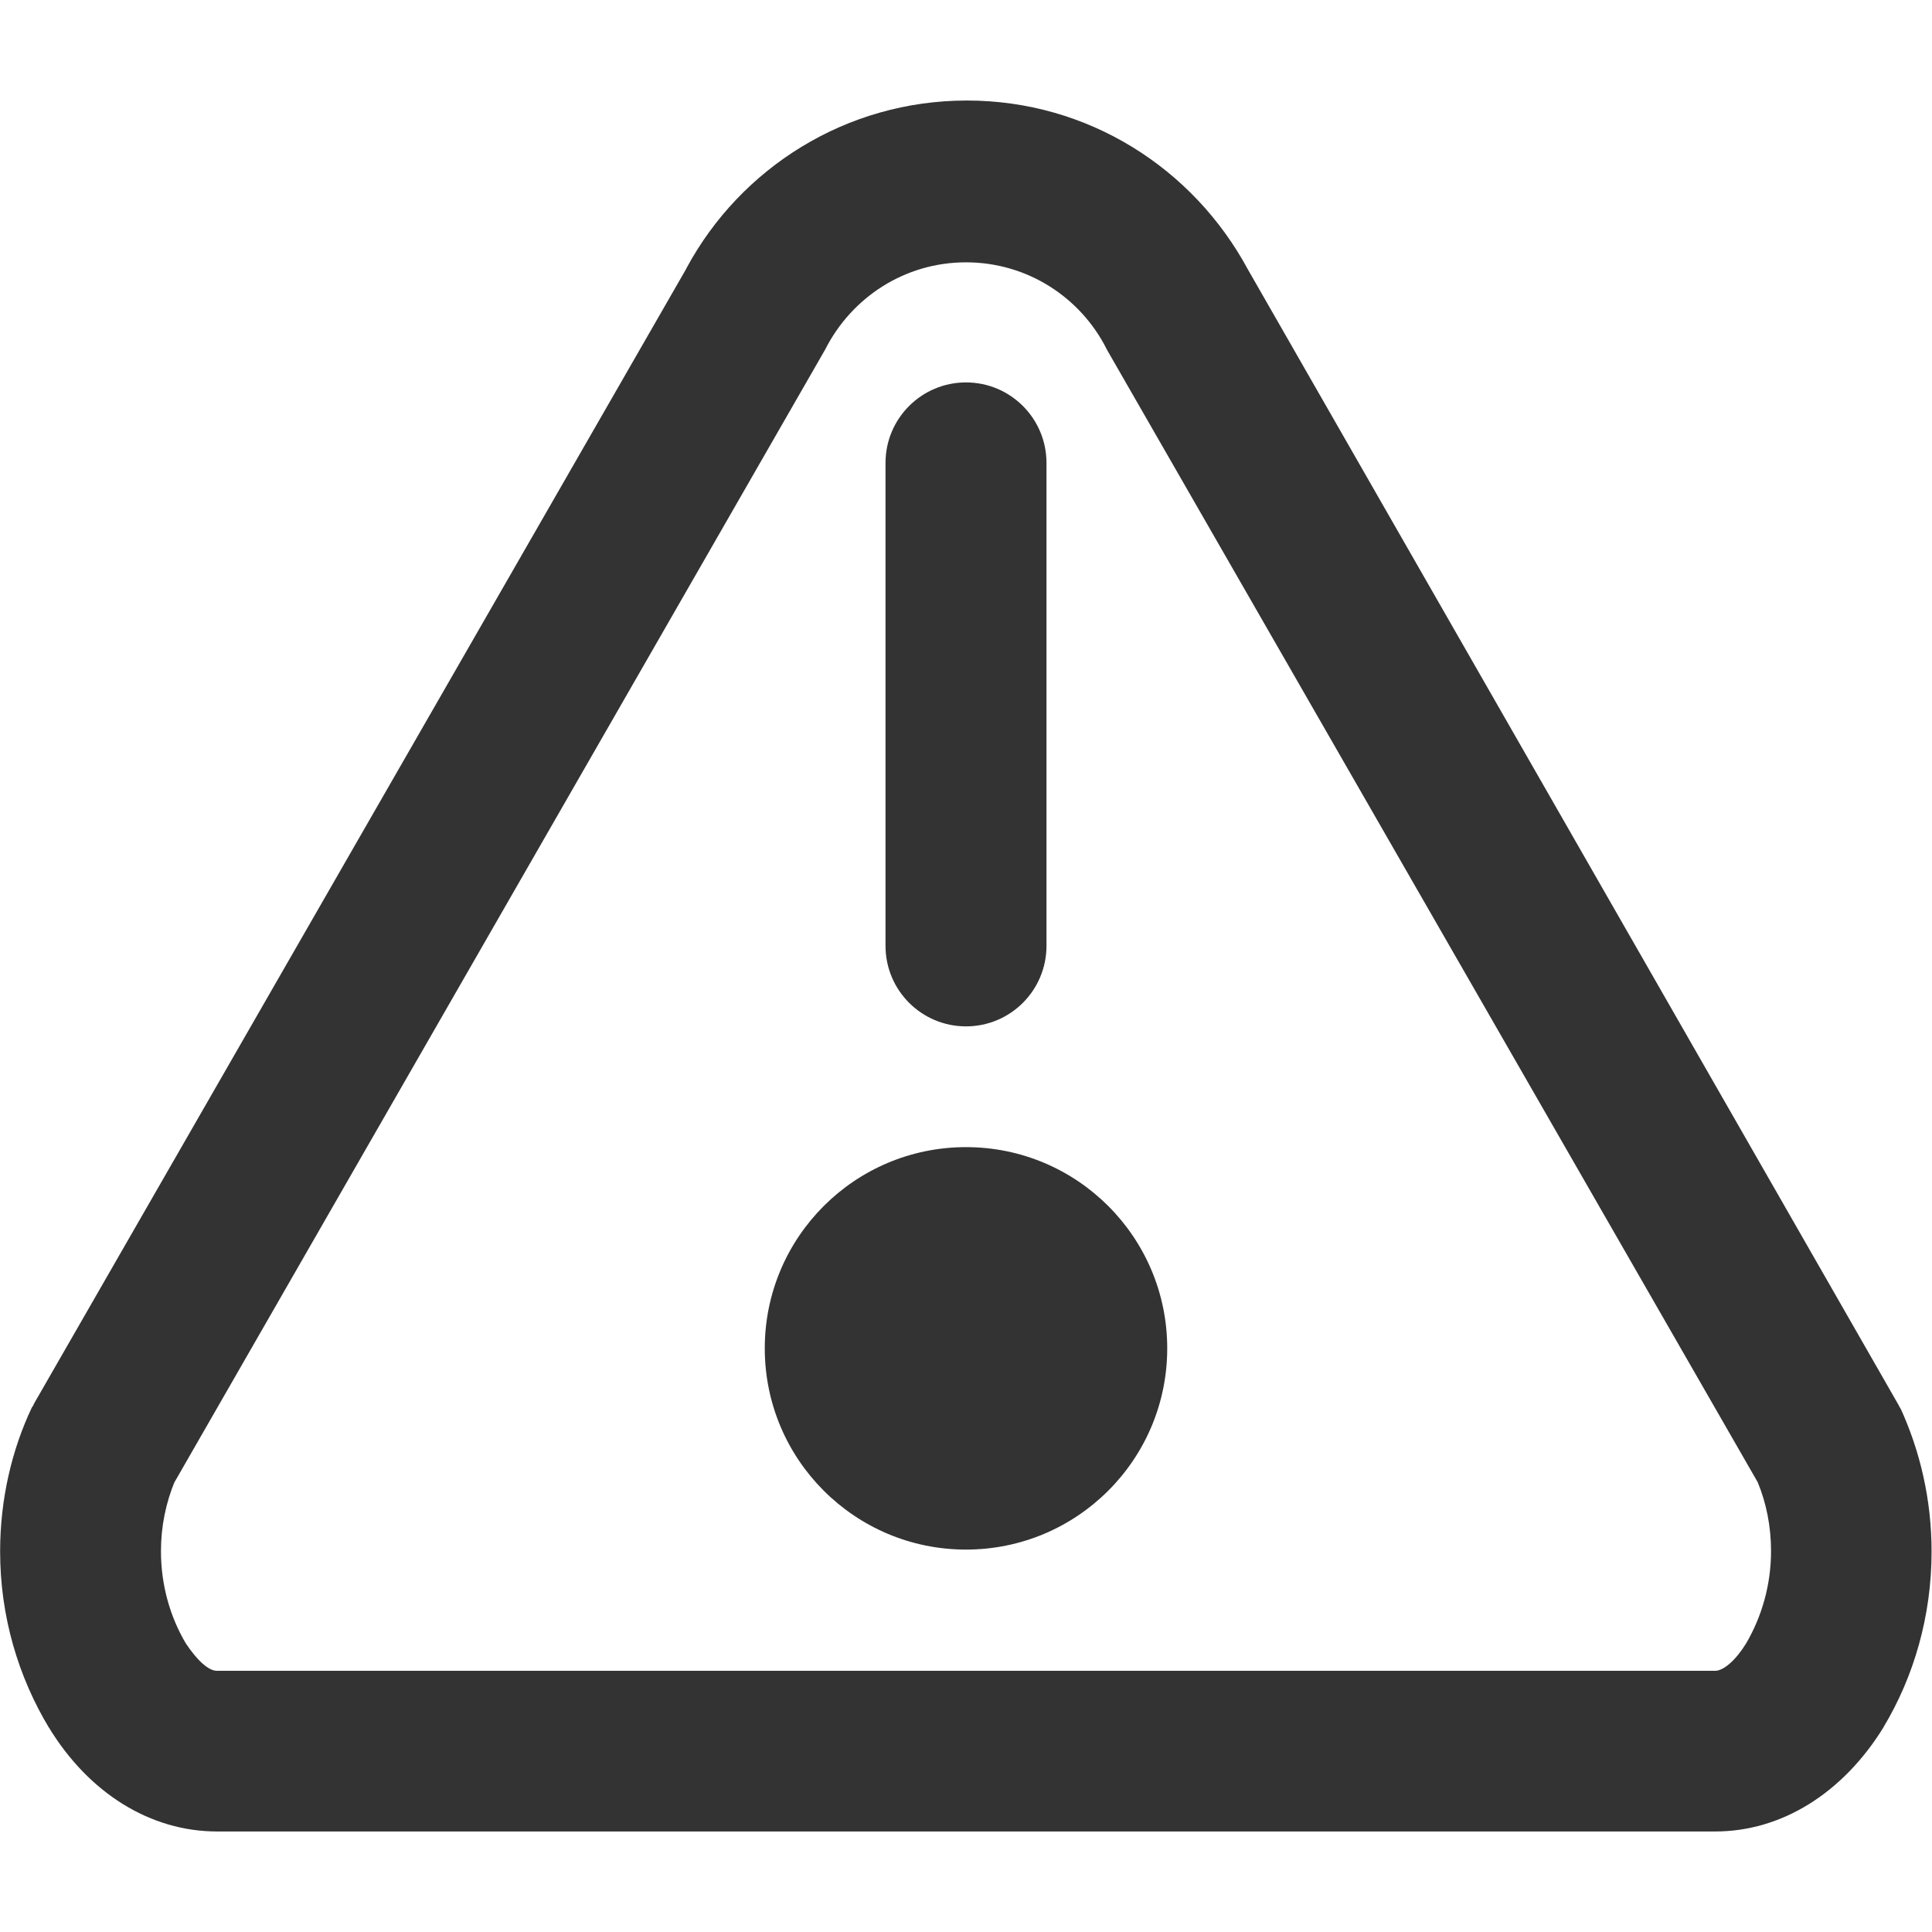
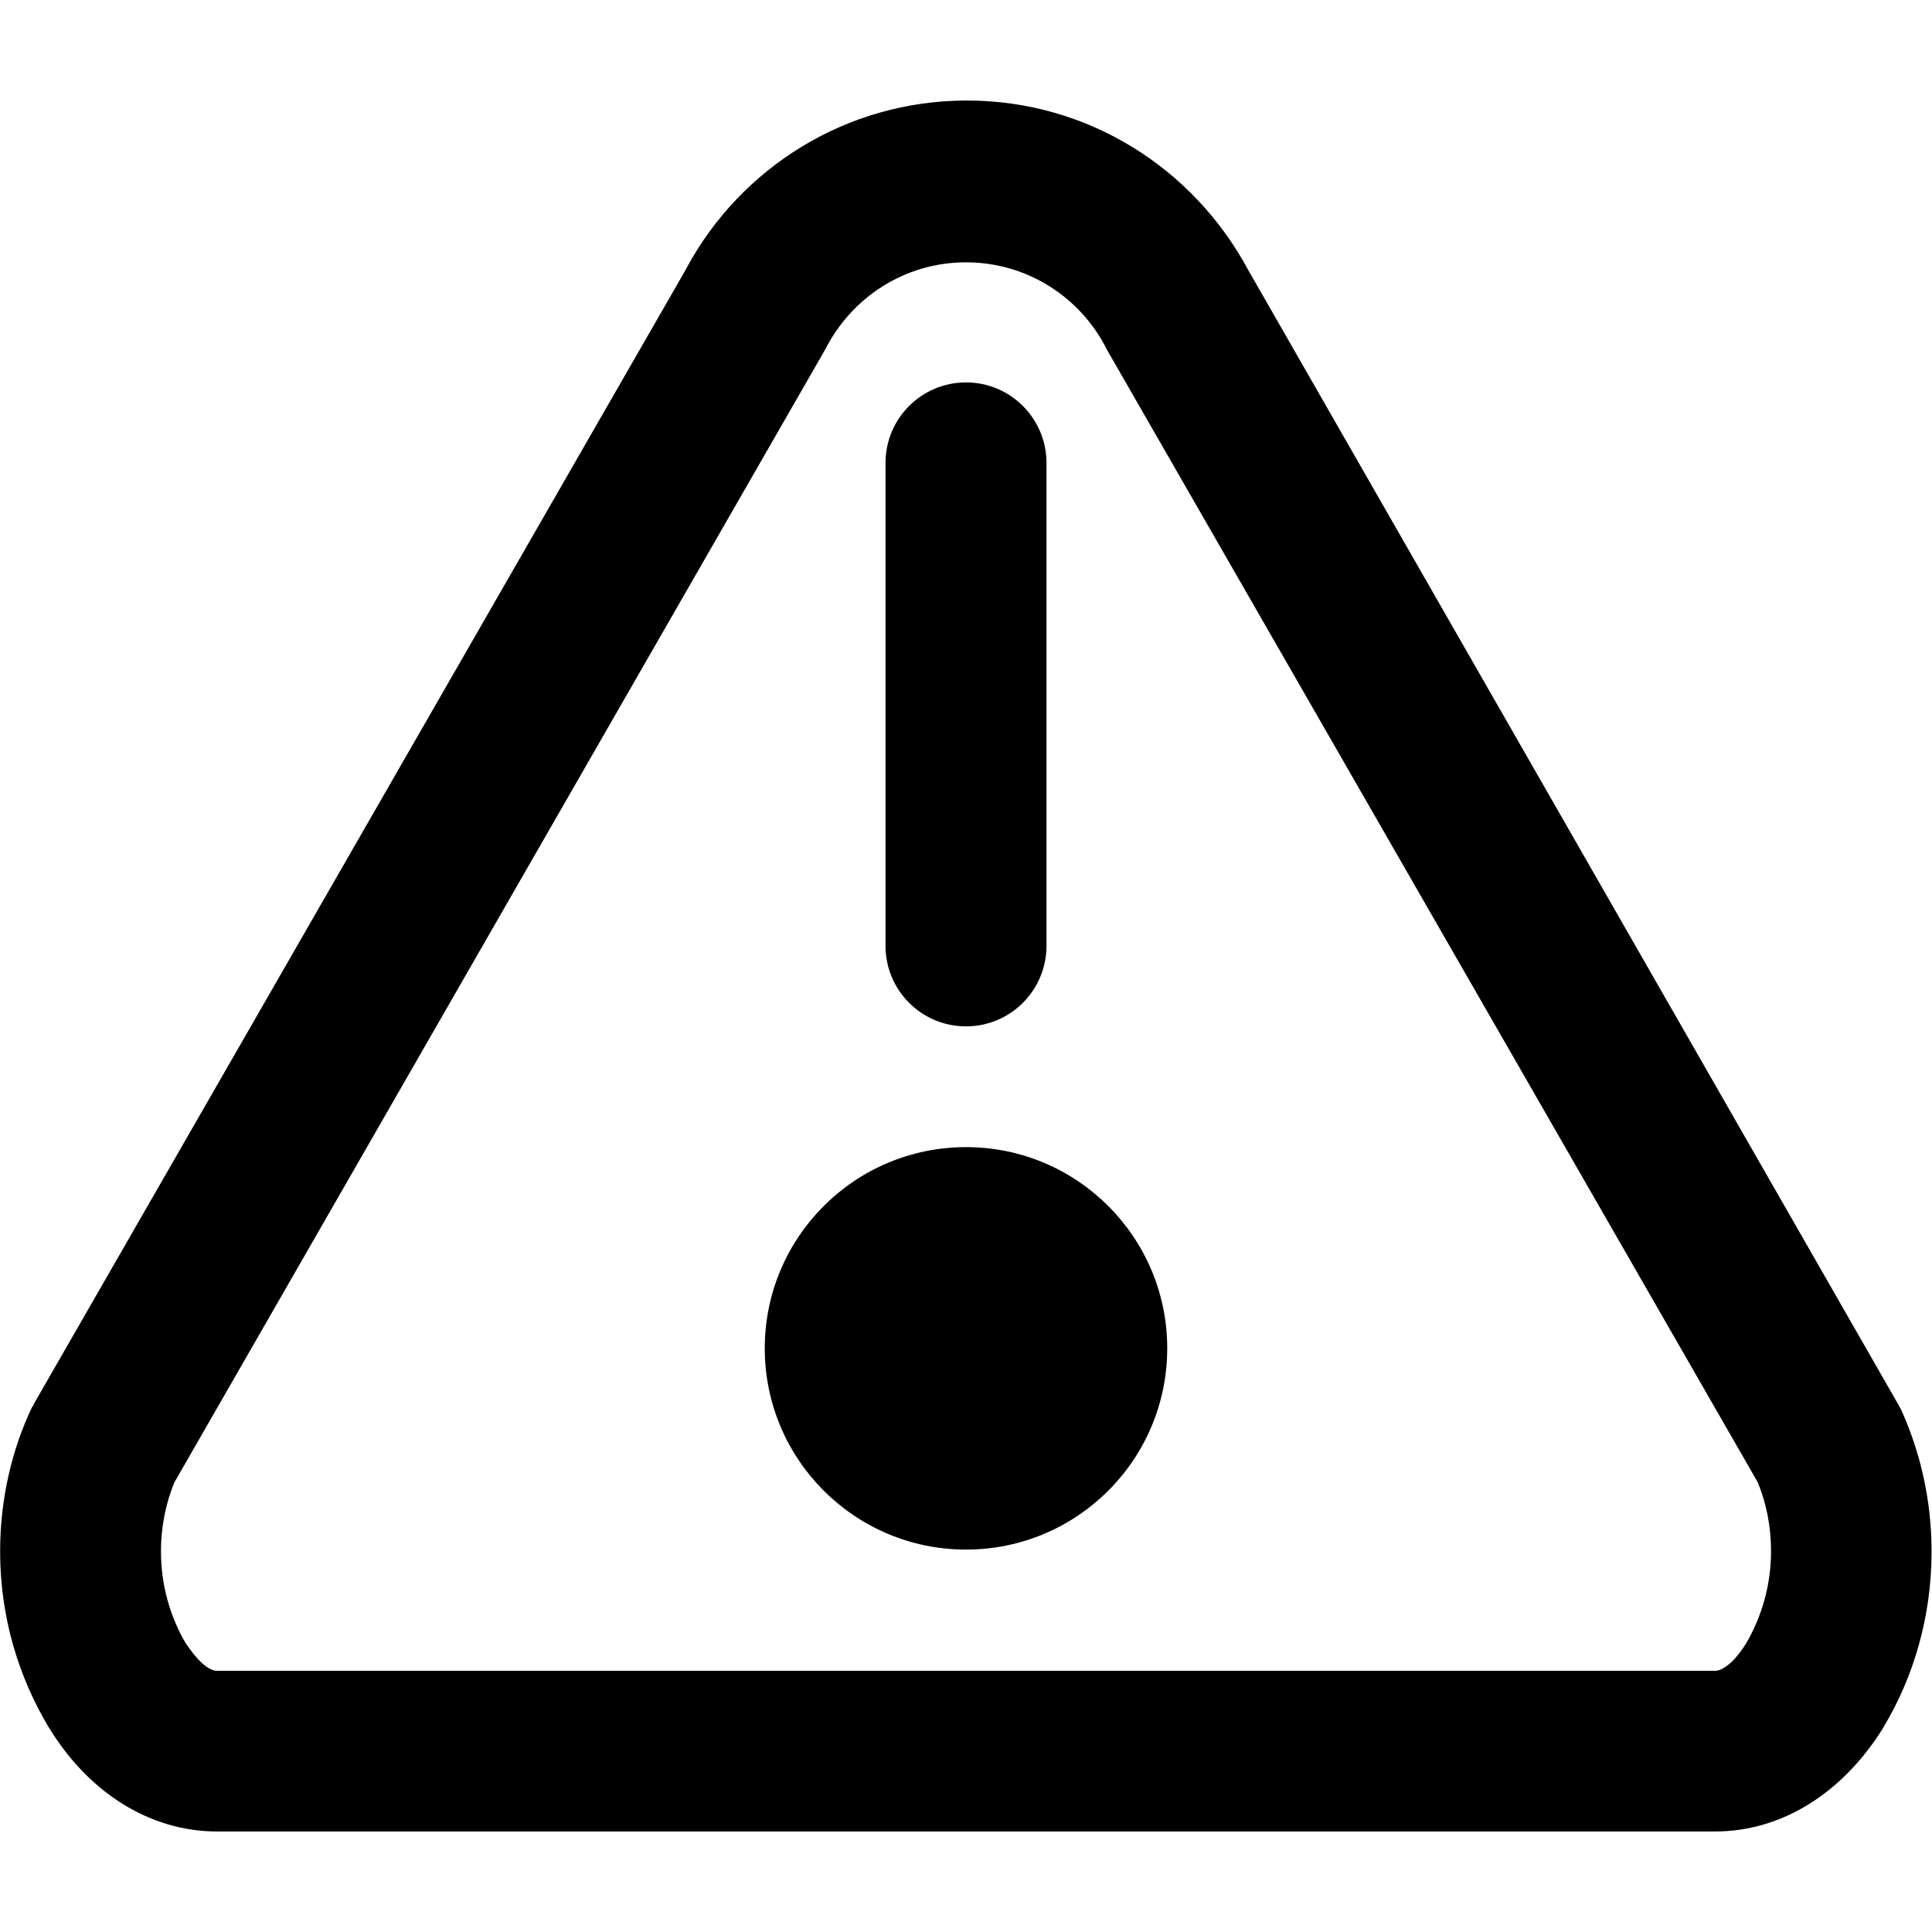
- <svg xmlns="http://www.w3.org/2000/svg" version="1.1" width="32" height="32" viewBox="0 0 32 32">
-   <path fill="#333" d="M16 17c-0.736 0-1.333-0.597-1.333-1.333v0-8c0-0.736 0.597-1.333 1.333-1.333s1.333 0.597 1.333 1.333v0 8c0 0.736-0.597 1.333-1.333 1.333v0zM16 19c-1.841 0-3.333 1.492-3.333 3.333s1.492 3.333 3.333 3.333c1.841 0 3.333-1.492 3.333-3.333v0c0-1.841-1.492-3.333-3.333-3.333v0zM31.197 28.607c0.5-0.832 0.796-1.835 0.796-2.908 0-0.857-0.189-1.671-0.527-2.4l0.015 0.035c-0.011-0.017-0.022-0.036-0.032-0.057l-0.001-0.003-10.78-18.813c-0.905-1.676-2.648-2.796-4.653-2.796s-3.749 1.12-4.64 2.768l-0.014 0.028-10.803 18.797c0 0.020-0.023 0.037-0.033 0.060-0.33 0.698-0.523 1.515-0.523 2.378 0 1.074 0.299 2.078 0.817 2.934l-0.014-0.025c0.667 1.1 1.69 1.73 2.79 1.73h24.813c1.097 0 2.113-0.63 2.79-1.727zM13.667 5.79c0.437-0.863 1.317-1.445 2.333-1.445s1.896 0.581 2.326 1.43l0.007 0.015 10.78 18.76c0.14 0.337 0.221 0.728 0.221 1.139 0 0.563-0.153 1.090-0.419 1.542l0.008-0.014c-0.17 0.277-0.373 0.457-0.517 0.457h-24.813c-0.143 0-0.333-0.18-0.517-0.457-0.258-0.437-0.41-0.962-0.41-1.524 0-0.412 0.082-0.805 0.231-1.163l-0.007 0.020z" />
+ <svg xmlns="http://www.w3.org/2000/svg" version="1.1" viewBox="0 0 32 32">
+   <path d="M16 17c-0.736 0-1.333-0.597-1.333-1.333v0-8c0-0.736 0.597-1.333 1.333-1.333s1.333 0.597 1.333 1.333v0 8c0 0.736-0.597 1.333-1.333 1.333v0zM16 19c-1.841 0-3.333 1.492-3.333 3.333s1.492 3.333 3.333 3.333c1.841 0 3.333-1.492 3.333-3.333v0c0-1.841-1.492-3.333-3.333-3.333v0zM31.197 28.607c0.5-0.832 0.796-1.835 0.796-2.908 0-0.857-0.189-1.671-0.527-2.4l0.015 0.035c-0.011-0.017-0.022-0.036-0.032-0.057l-0.001-0.003-10.78-18.813c-0.905-1.676-2.648-2.796-4.653-2.796s-3.749 1.12-4.64 2.768l-0.014 0.028-10.803 18.797c0 0.020-0.023 0.037-0.033 0.060-0.33 0.698-0.523 1.515-0.523 2.378 0 1.074 0.299 2.078 0.817 2.934l-0.014-0.025c0.667 1.1 1.69 1.73 2.79 1.73h24.813c1.097 0 2.113-0.63 2.79-1.727zM13.667 5.79c0.437-0.863 1.317-1.445 2.333-1.445s1.896 0.581 2.326 1.43l0.007 0.015 10.78 18.76c0.14 0.337 0.221 0.728 0.221 1.139 0 0.563-0.153 1.090-0.419 1.542l0.008-0.014c-0.17 0.277-0.373 0.457-0.517 0.457h-24.813c-0.143 0-0.333-0.18-0.517-0.457-0.258-0.437-0.41-0.962-0.41-1.524 0-0.412 0.082-0.805 0.231-1.163l-0.007 0.020z" />
</svg>
